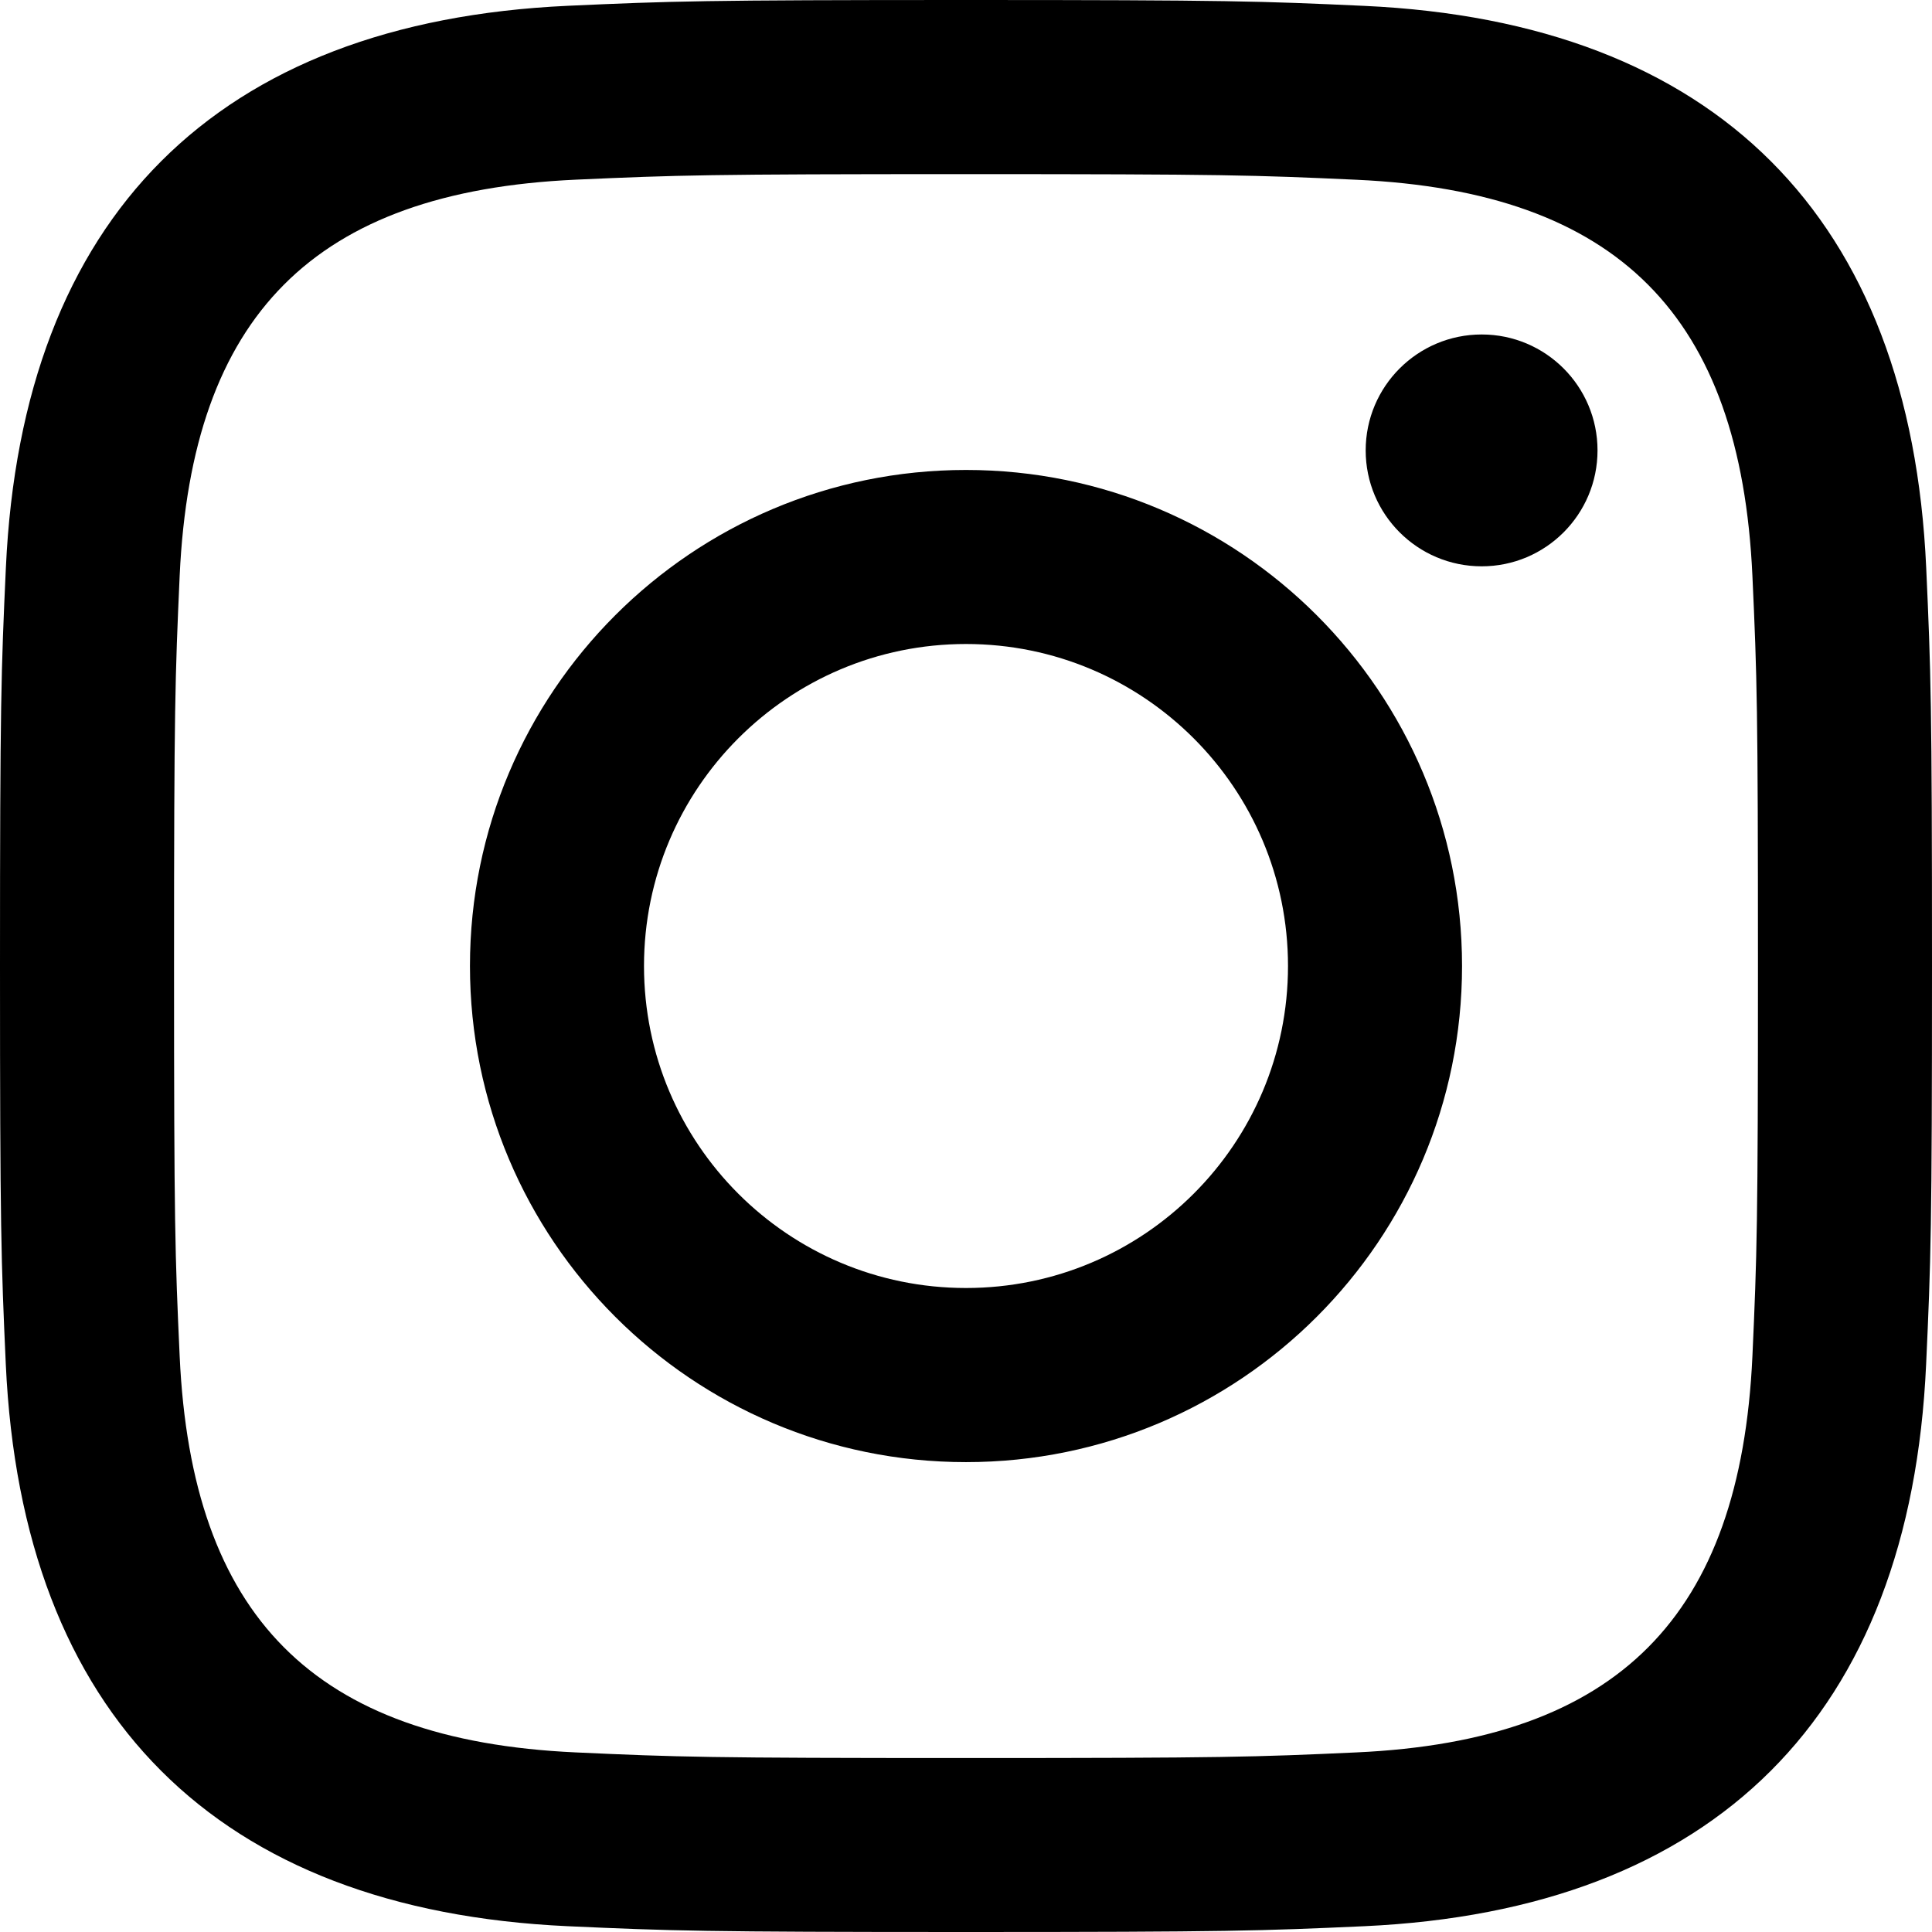
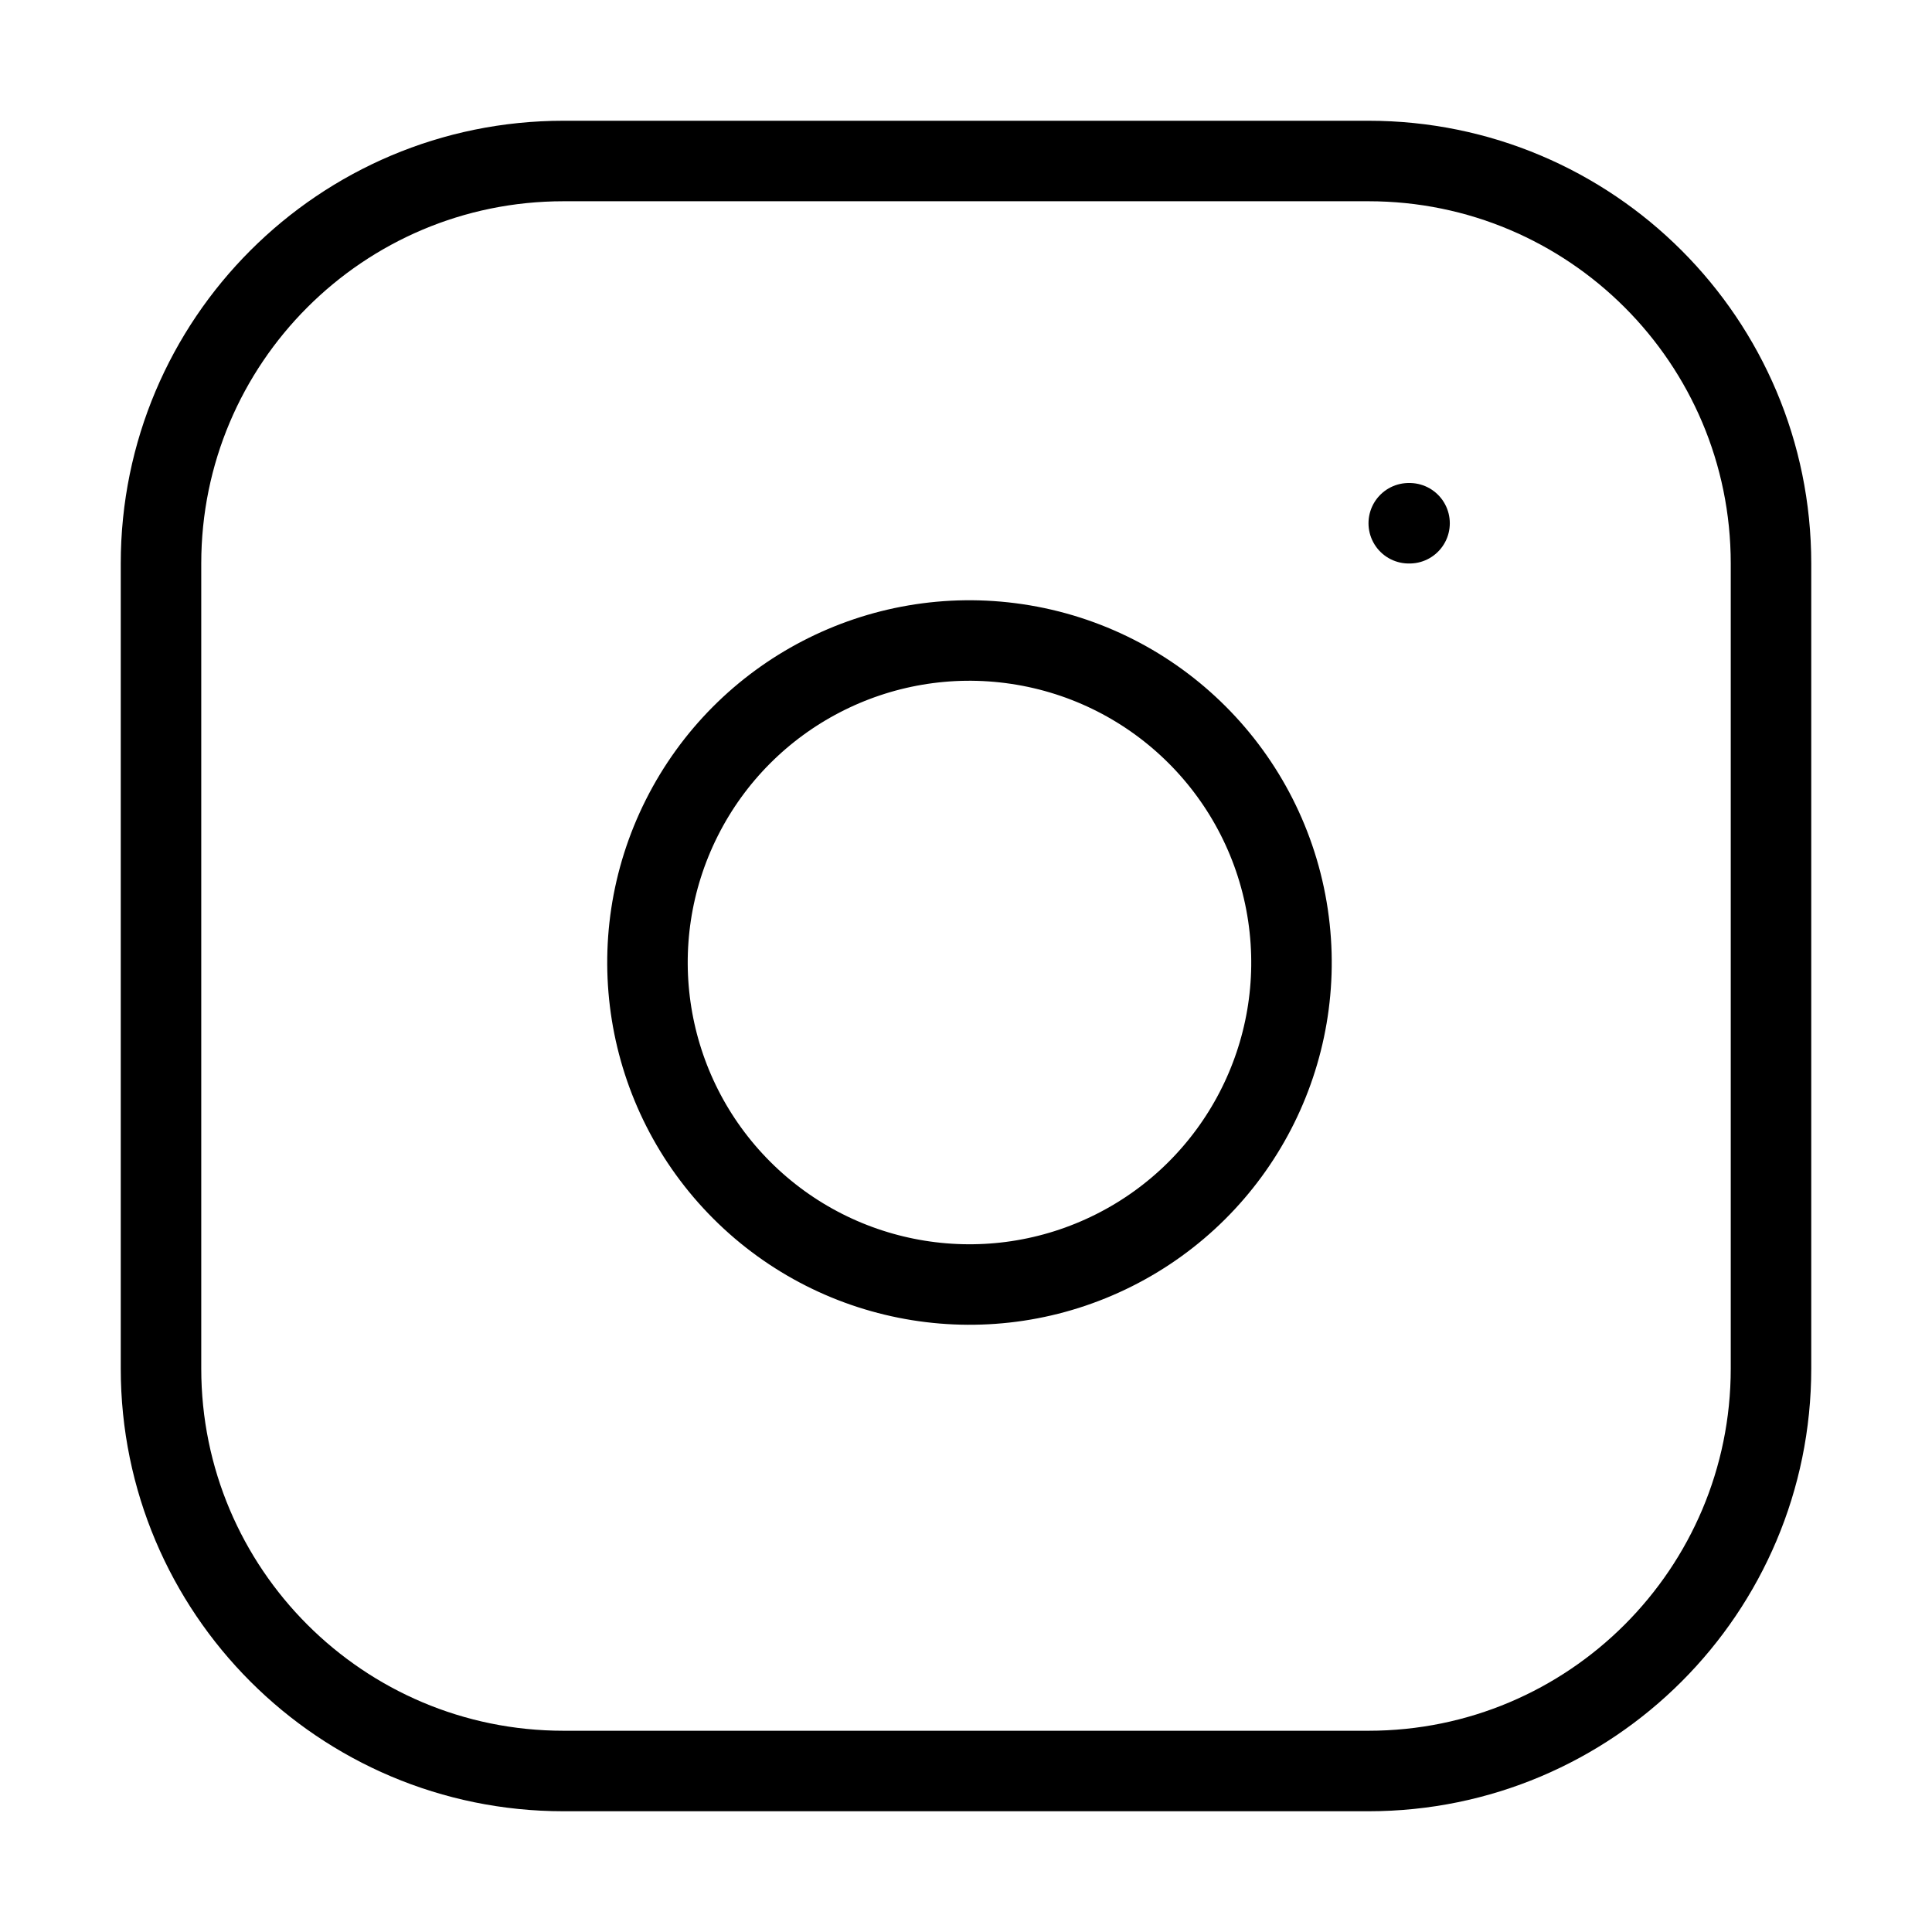
- <svg xmlns="http://www.w3.org/2000/svg" width="50" height="50" viewBox="0 0 24 24">
-   <path d="M12 2.163c3.204 0 3.584.012 4.85.07 3.252.148 4.771 1.691 4.919 4.919.058 1.265.069 1.645.069 4.849 0 3.205-.012 3.584-.069 4.849-.149 3.225-1.664 4.771-4.919 4.919-1.266.058-1.644.07-4.85.07-3.204 0-3.584-.012-4.849-.07-3.26-.149-4.771-1.699-4.919-4.92-.058-1.265-.07-1.644-.07-4.849 0-3.204.013-3.583.07-4.849.149-3.227 1.664-4.771 4.919-4.919 1.266-.057 1.645-.069 4.849-.069zm0-2.163c-3.259 0-3.667.014-4.947.072-4.358.2-6.78 2.618-6.98 6.98-.059 1.281-.073 1.689-.073 4.948 0 3.259.014 3.668.072 4.948.2 4.358 2.618 6.78 6.98 6.98 1.281.058 1.689.072 4.948.072 3.259 0 3.668-.014 4.948-.072 4.354-.2 6.782-2.618 6.979-6.98.059-1.28.073-1.689.073-4.948 0-3.259-.014-3.667-.072-4.947-.196-4.354-2.617-6.78-6.979-6.98-1.281-.059-1.69-.073-4.949-.073zm0 5.838c-3.403 0-6.162 2.759-6.162 6.162s2.759 6.163 6.162 6.163 6.162-2.759 6.162-6.163c0-3.403-2.759-6.162-6.162-6.162zm0 10.162c-2.209 0-4-1.79-4-4 0-2.209 1.791-4 4-4s4 1.791 4 4c0 2.21-1.791 4-4 4zm6.406-11.845c-.796 0-1.441.645-1.441 1.44s.645 1.44 1.441 1.44c.795 0 1.439-.645 1.439-1.44s-.644-1.44-1.439-1.44z" />
+ <svg xmlns="http://www.w3.org/2000/svg" width="50" height="50" viewBox="0 0 24 24" fill="none" stroke="black" stroke-width="1" stroke-linecap="round" stroke-linejoin="round" class="lucide lucide-instagram">
+   <rect width="20" height="20" x="2" y="2" rx="5" ry="5" />
+   <path d="M16 11.37A4 4 0 1 1 12.63 8 4 4 0 0 1 16 11.37z" />
+   <line x1="17.5" x2="17.51" y1="6.5" y2="6.5" />
</svg>
